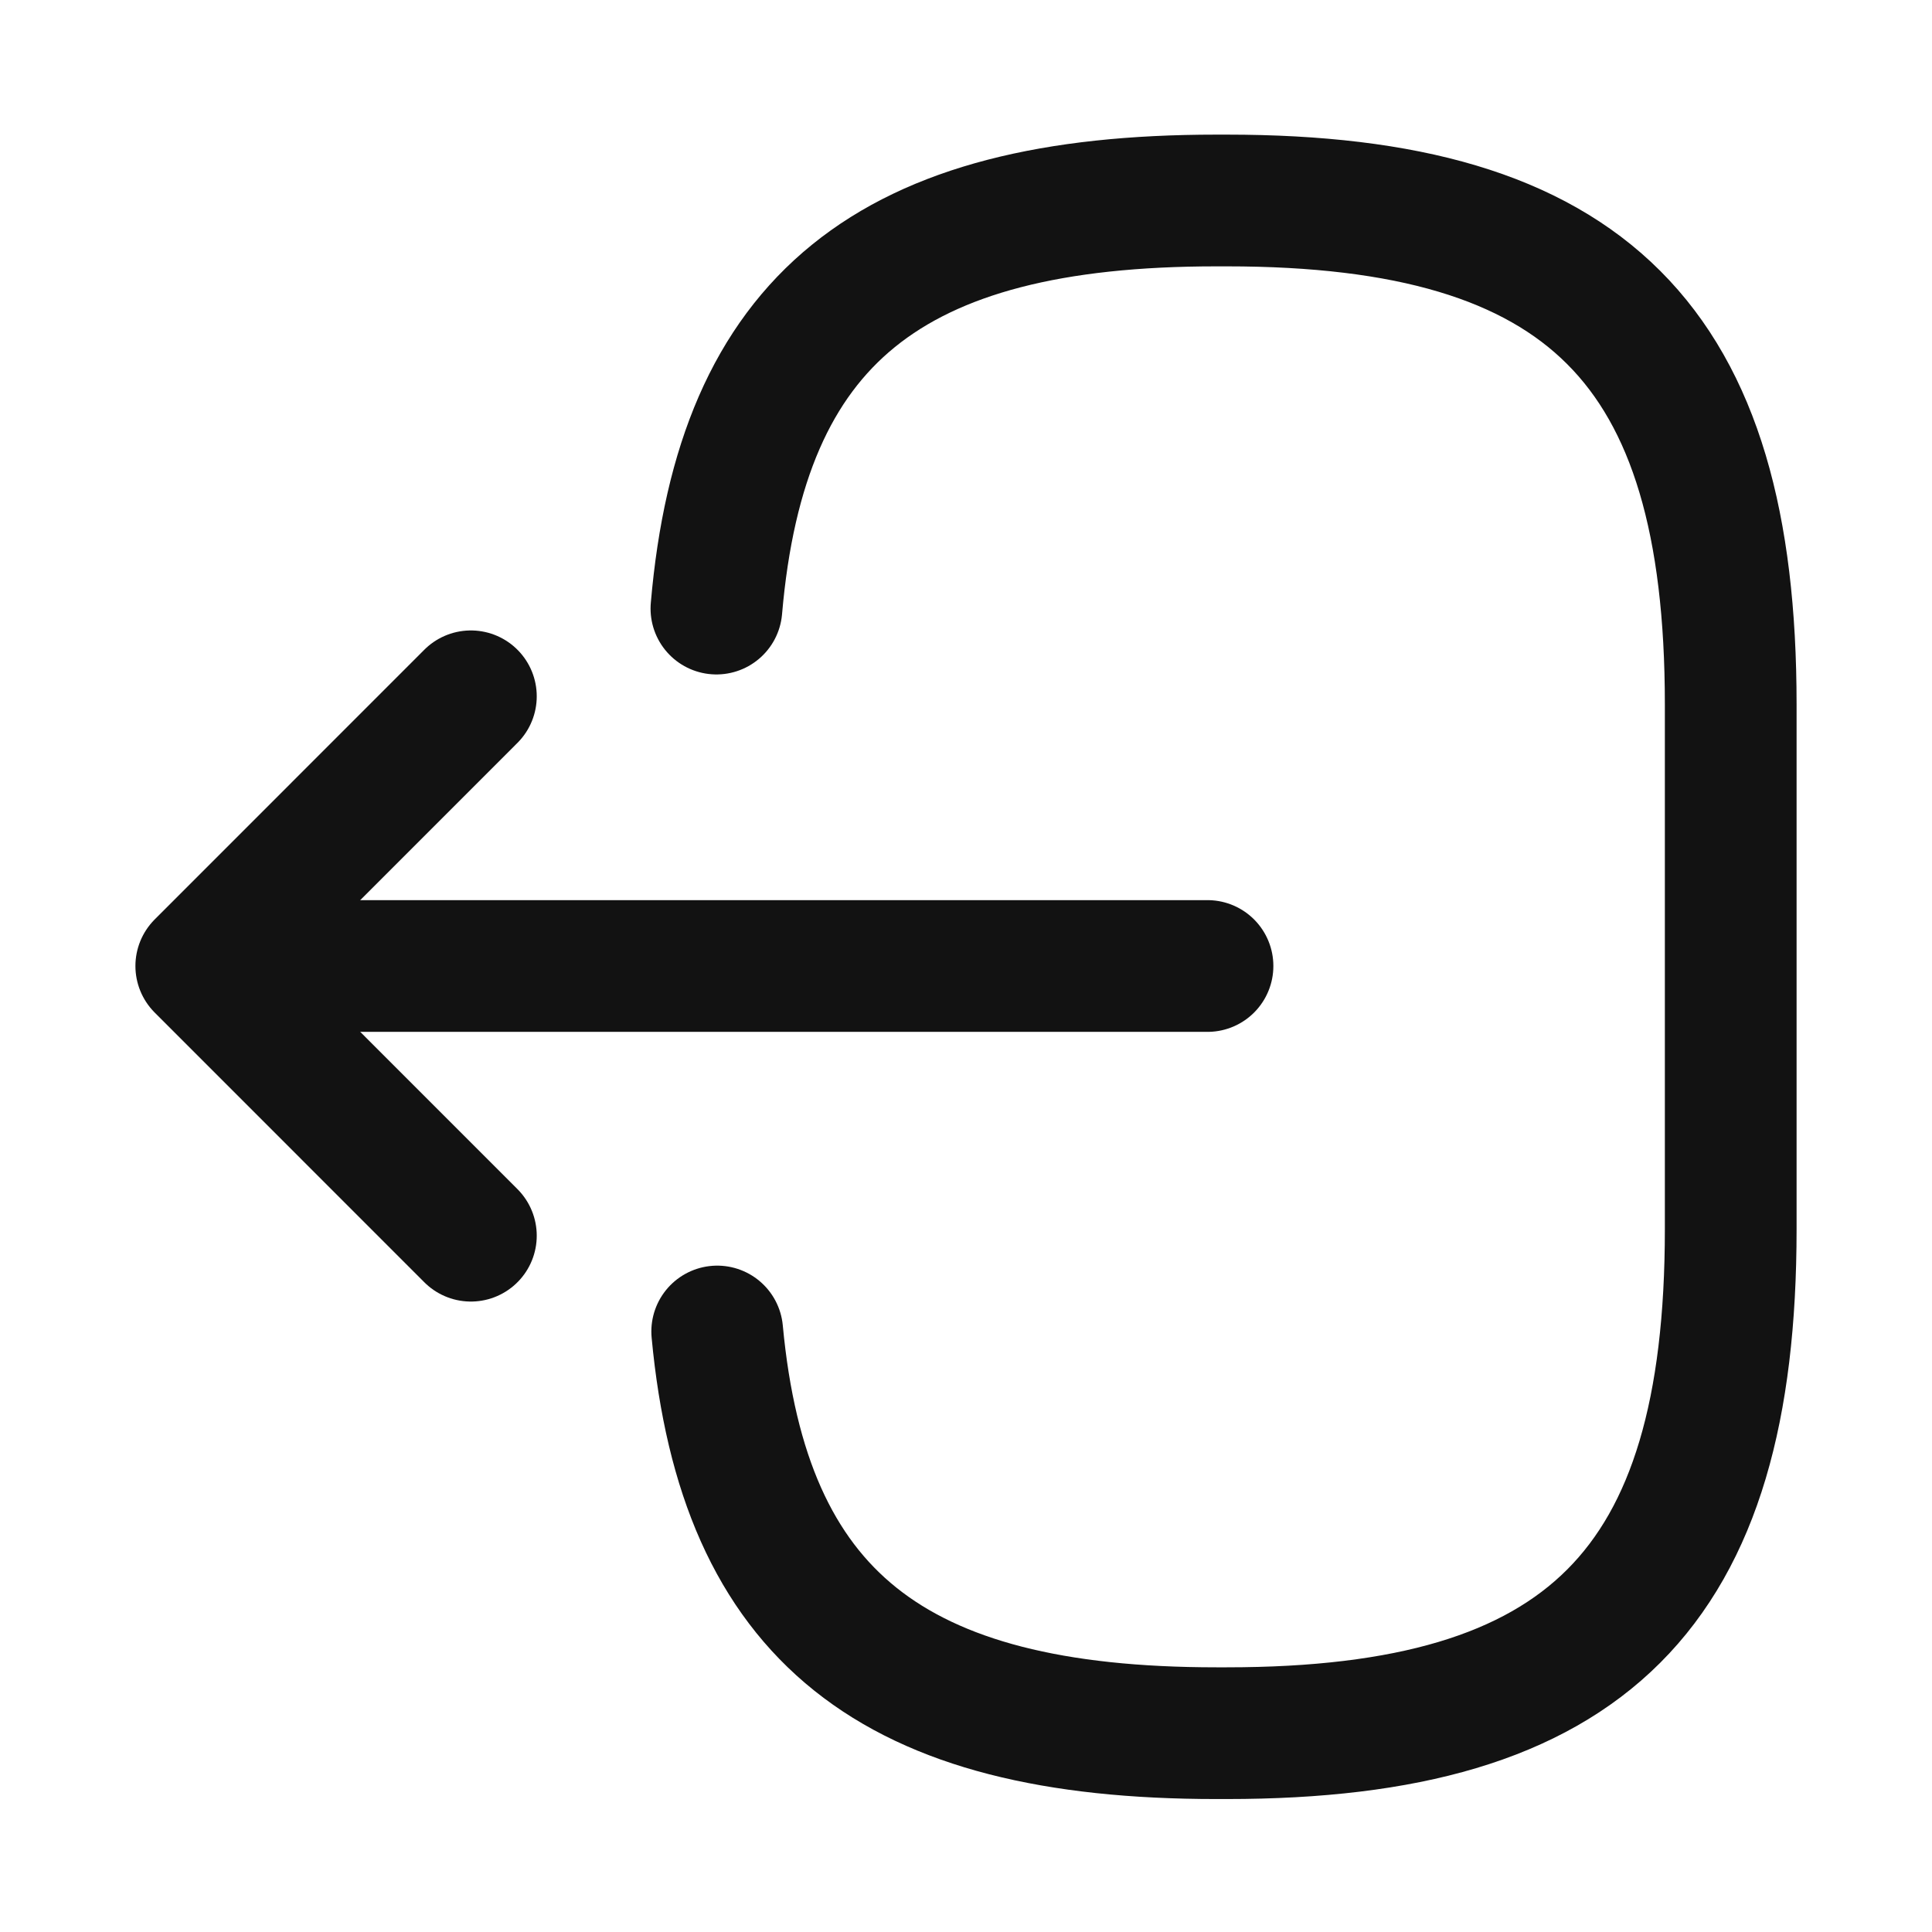
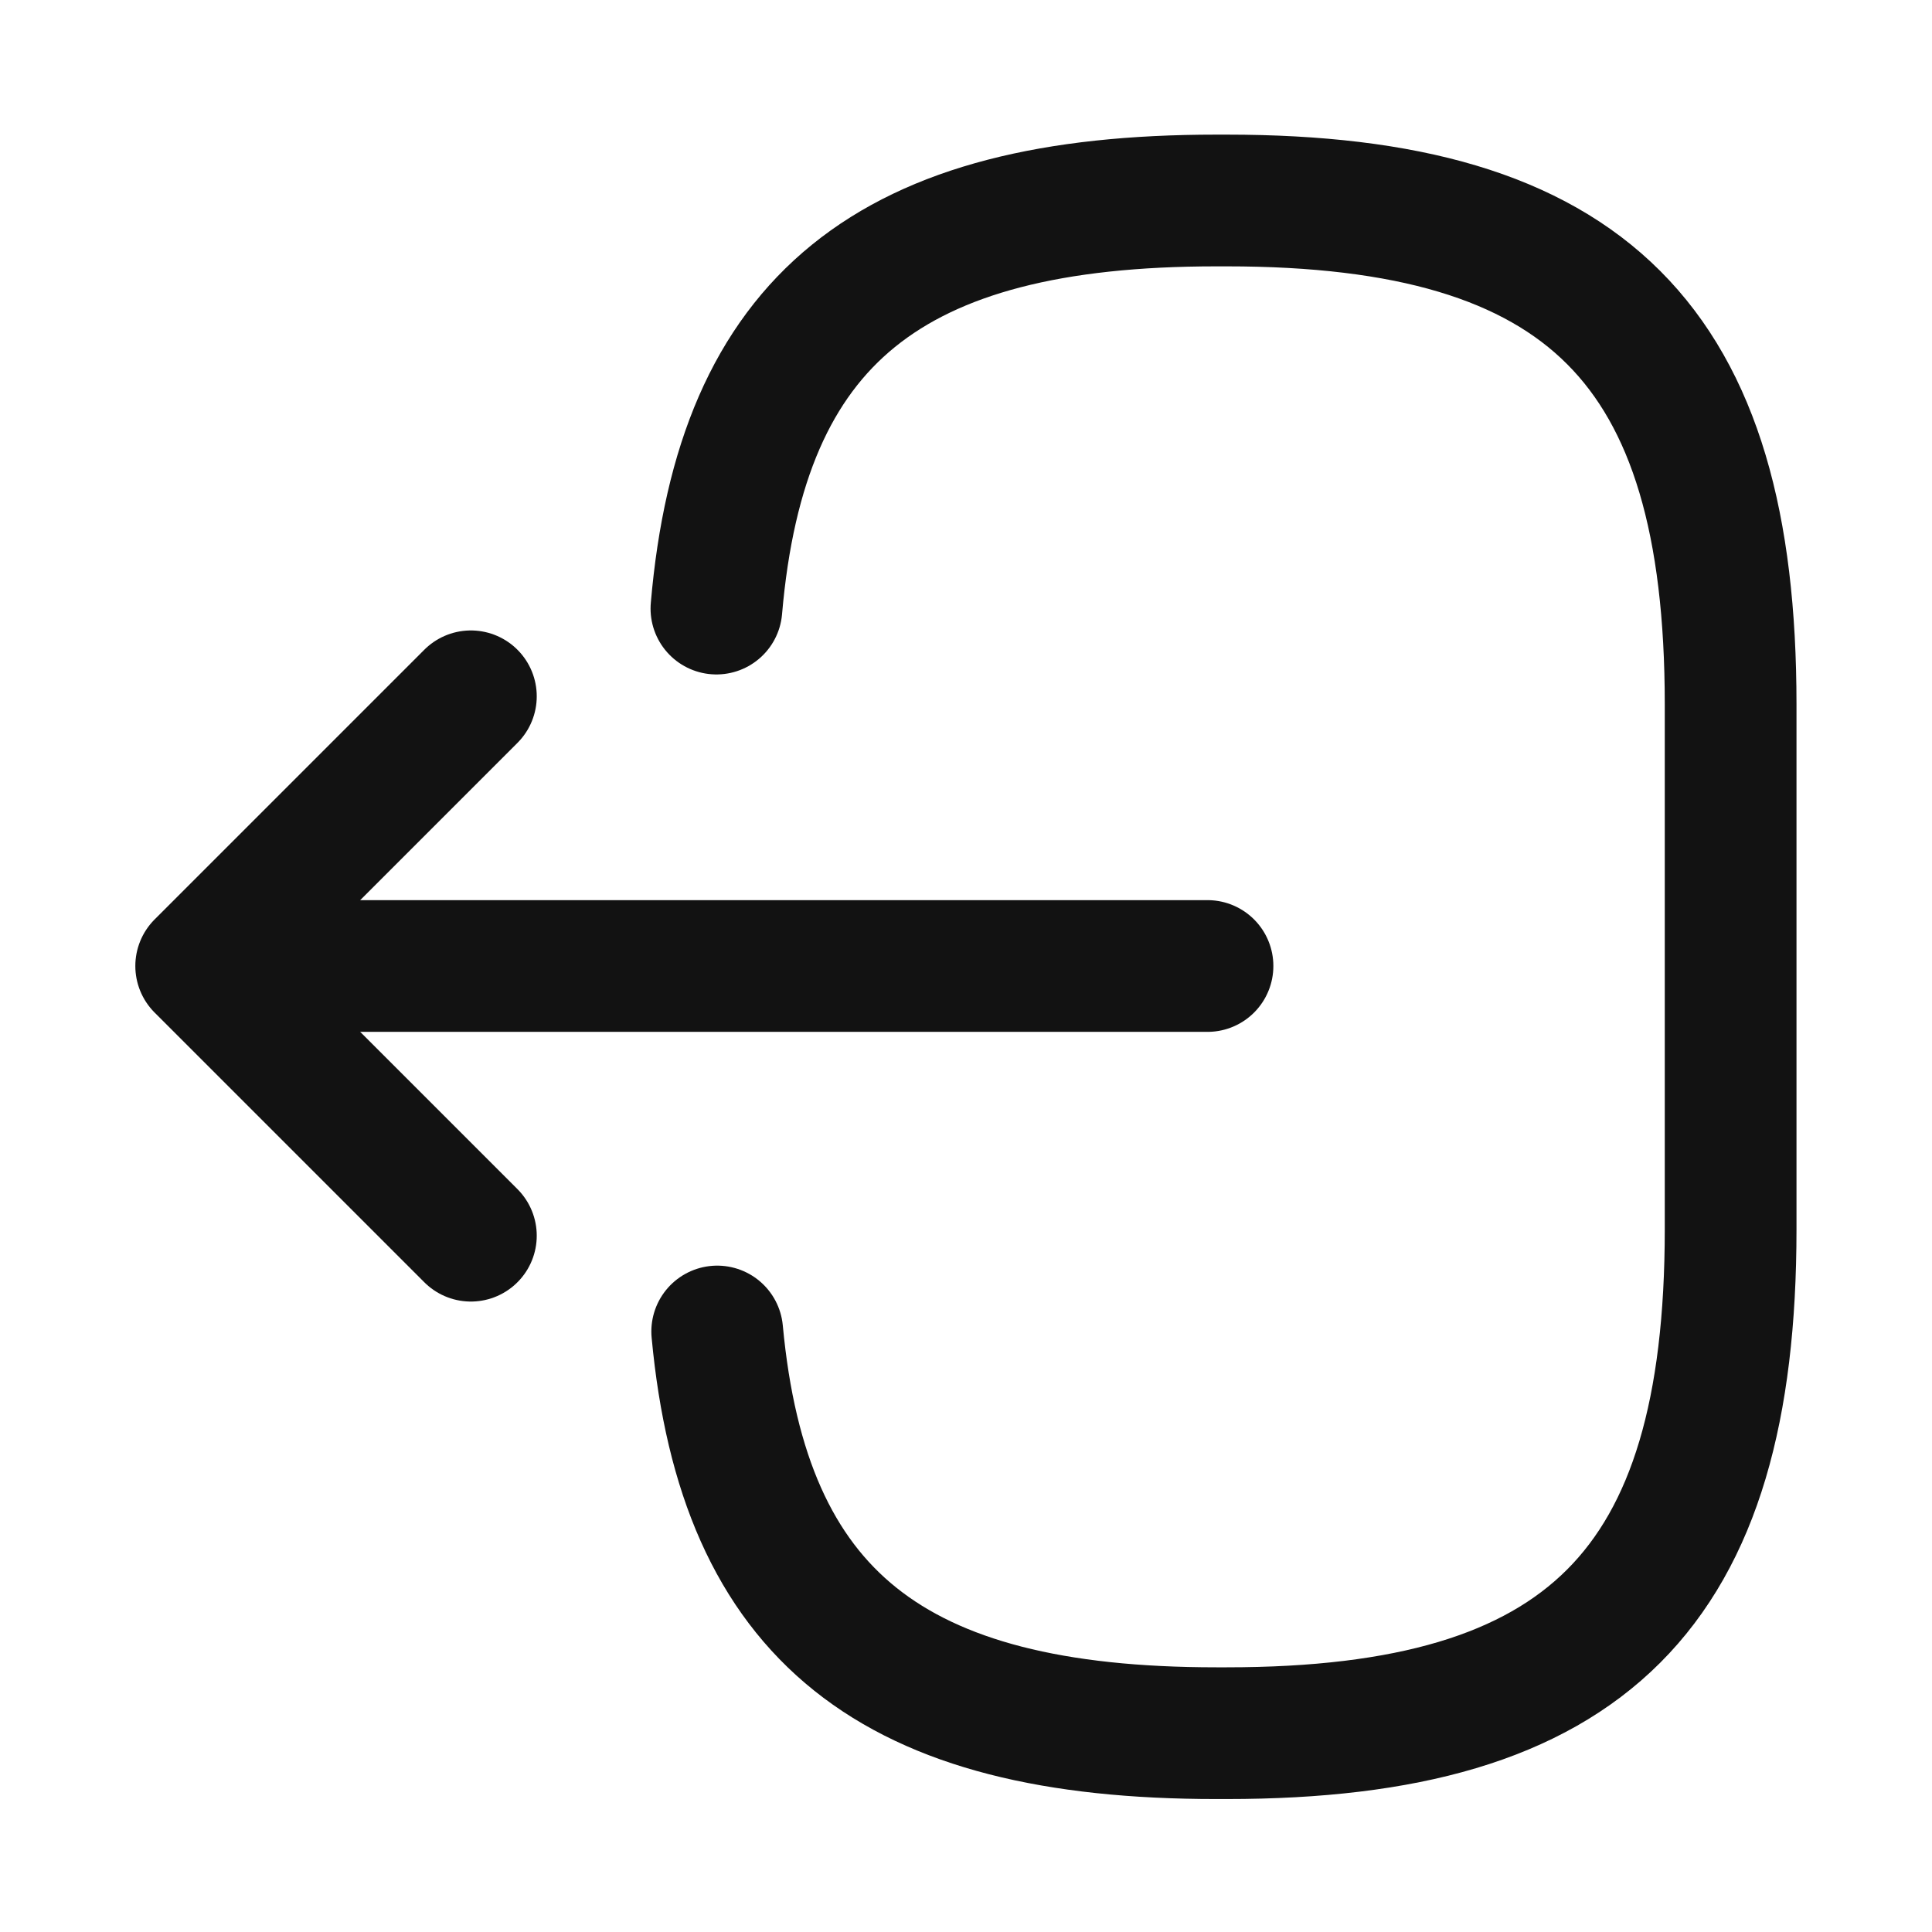
- <svg xmlns="http://www.w3.org/2000/svg" width="22" height="22" viewBox="0 0 22 22" fill="none">
-   <path d="M8.158 6.93C8.442 3.63 10.138 2.283 13.851 2.283H13.97C18.067 2.283 19.708 3.923 19.708 8.021V13.998C19.708 18.095 18.067 19.736 13.97 19.736H13.851C10.166 19.736 8.47 18.407 8.167 15.162" stroke="#121212" stroke-width="1.5" stroke-linecap="round" stroke-linejoin="round" />
-   <path d="M13.75 11H3.318" stroke="#121212" stroke-width="1.5" stroke-linecap="round" stroke-linejoin="round" />
-   <path d="M5.362 7.929L2.292 11L5.362 14.071" stroke="#121212" stroke-width="1.5" stroke-linecap="round" stroke-linejoin="round" />
+ <svg xmlns="http://www.w3.org/2000/svg" fill="none" height="22" viewBox="0 0 22 22" width="22">
+   <g stroke="#121212" stroke-linecap="round" stroke-linejoin="round" stroke-width="1.5">
+     <path d="m8.158 6.93c.284-3.3 1.98-4.647 5.692-4.647h.119c4.098 0 5.738 1.641 5.738 5.738v5.977c0 4.098-1.641 5.738-5.738 5.738h-.119c-3.685 0-5.381-1.329-5.683-4.574" />
+     <path d="m13.75 11h-10.432" />
+     <path d="m5.362 7.929-3.071 3.071 3.071 3.071" />
+   </g>
</svg>
